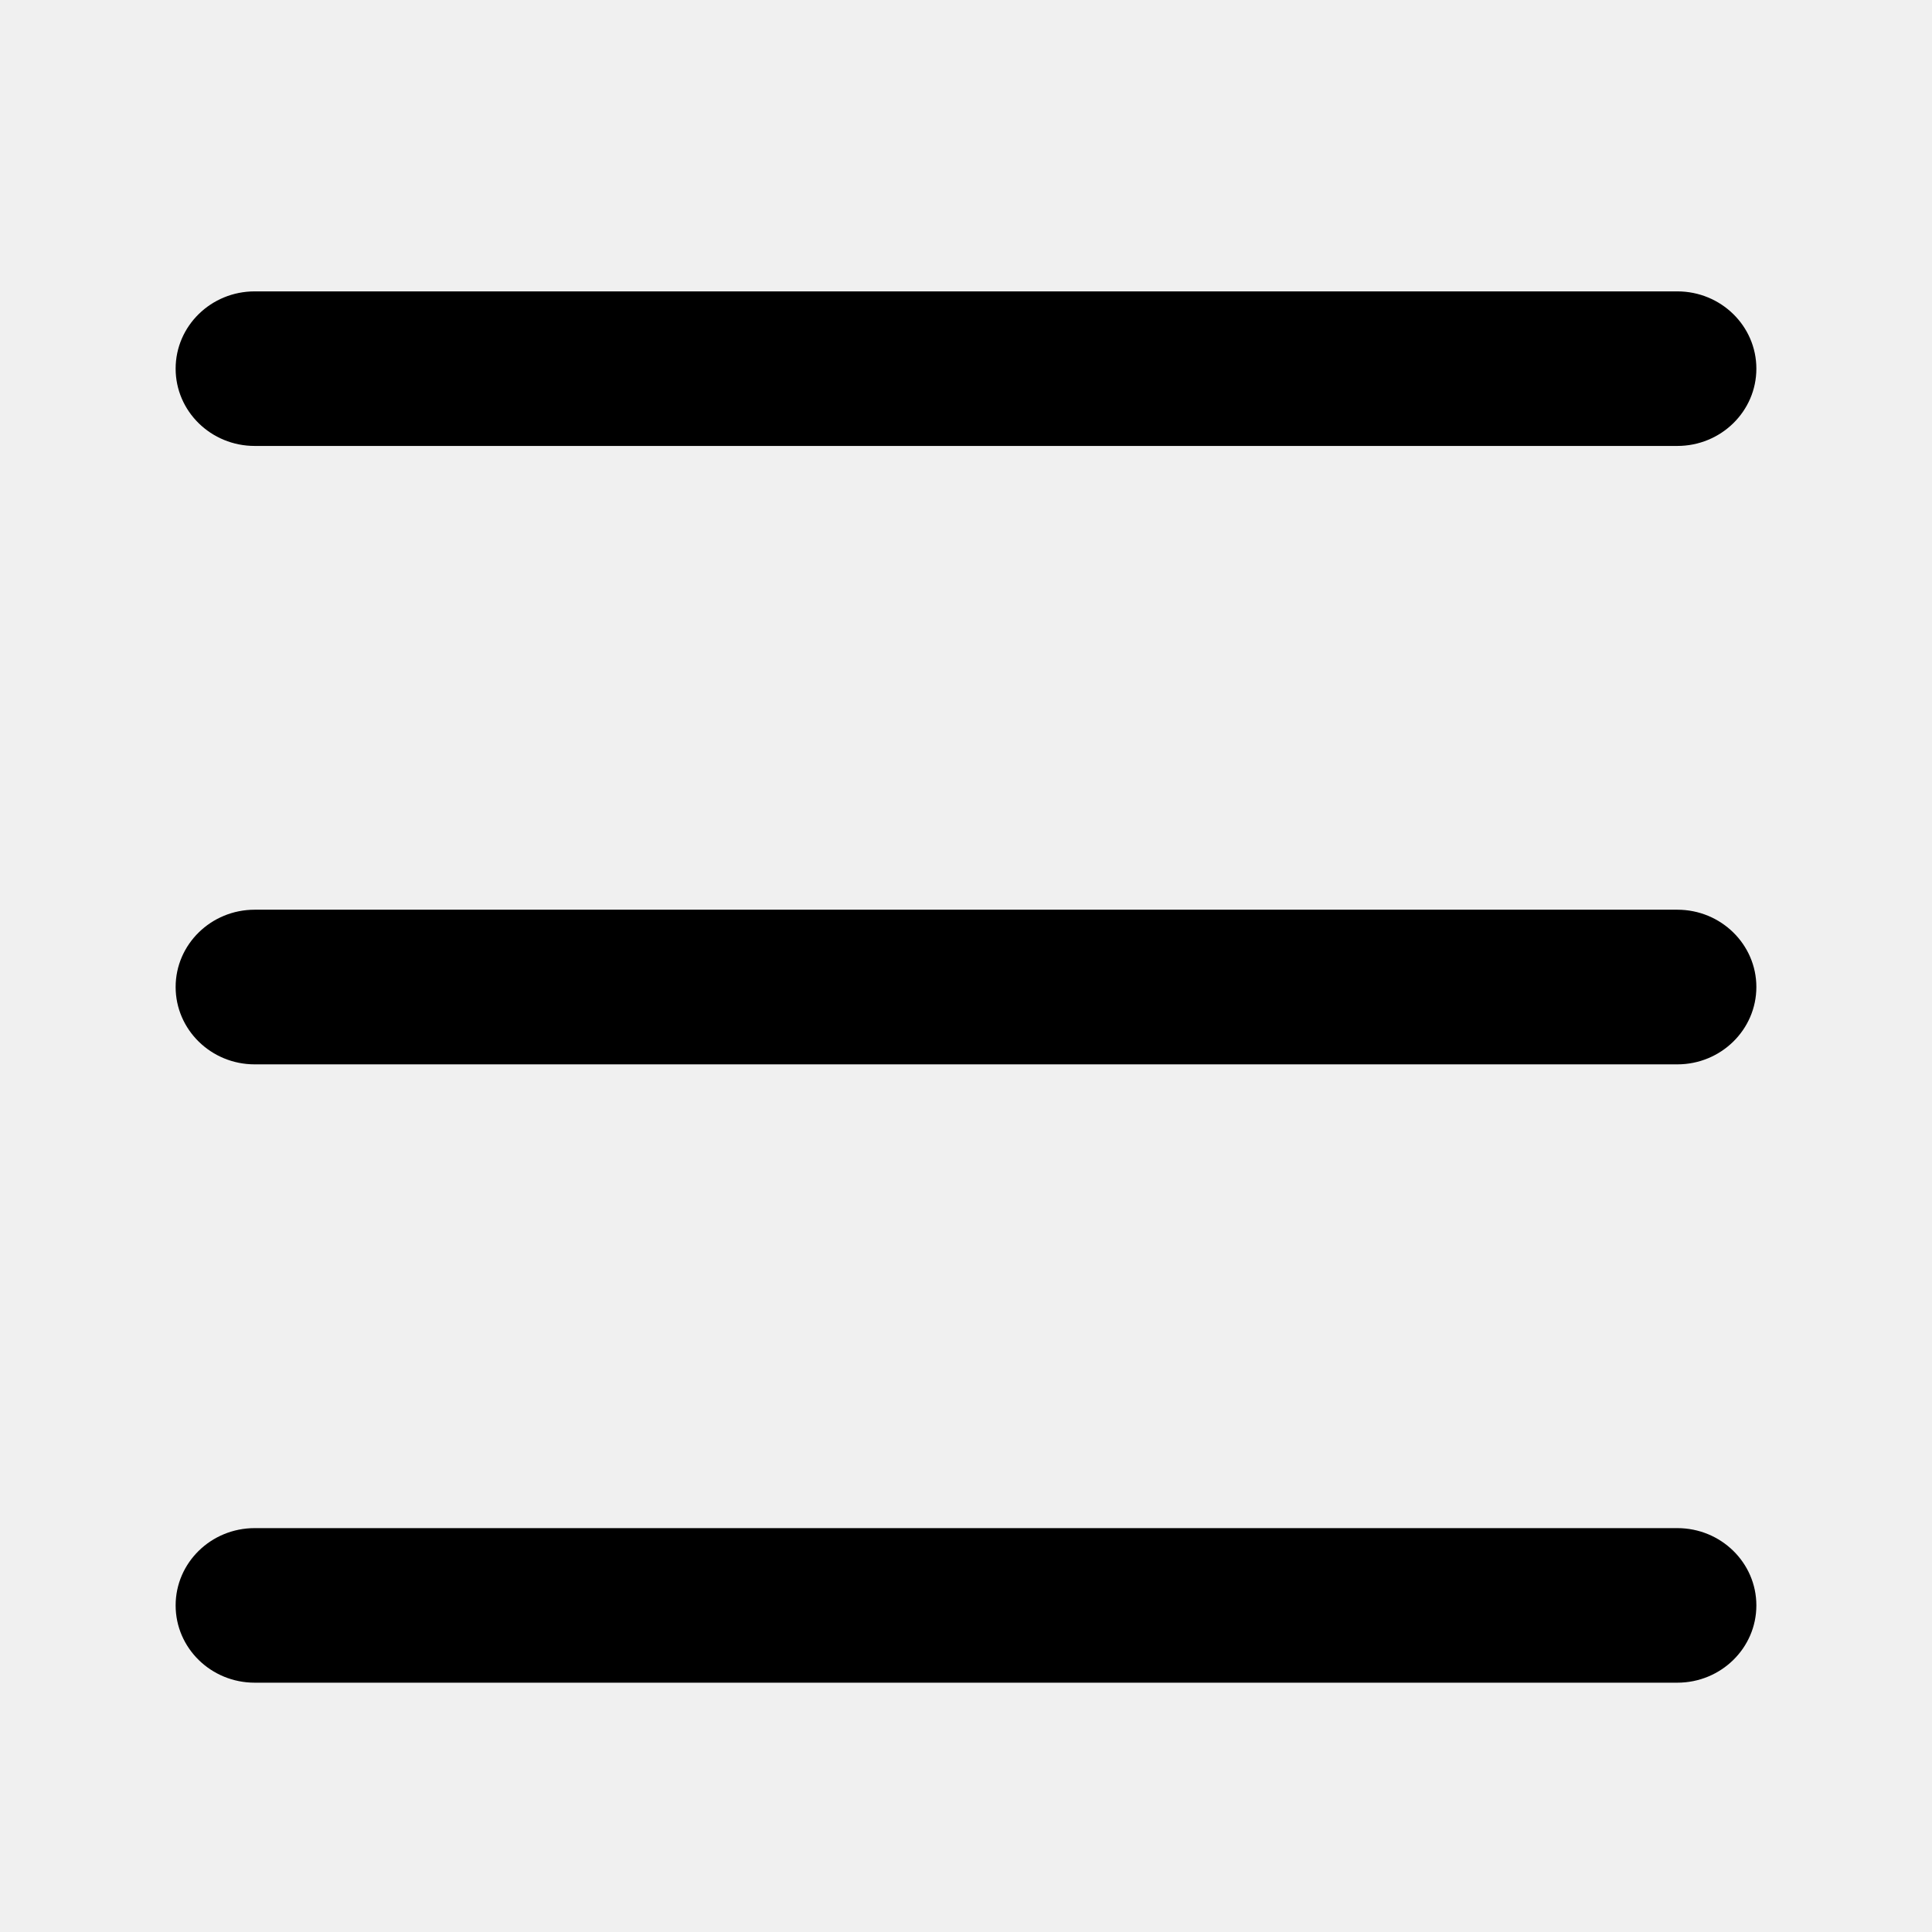
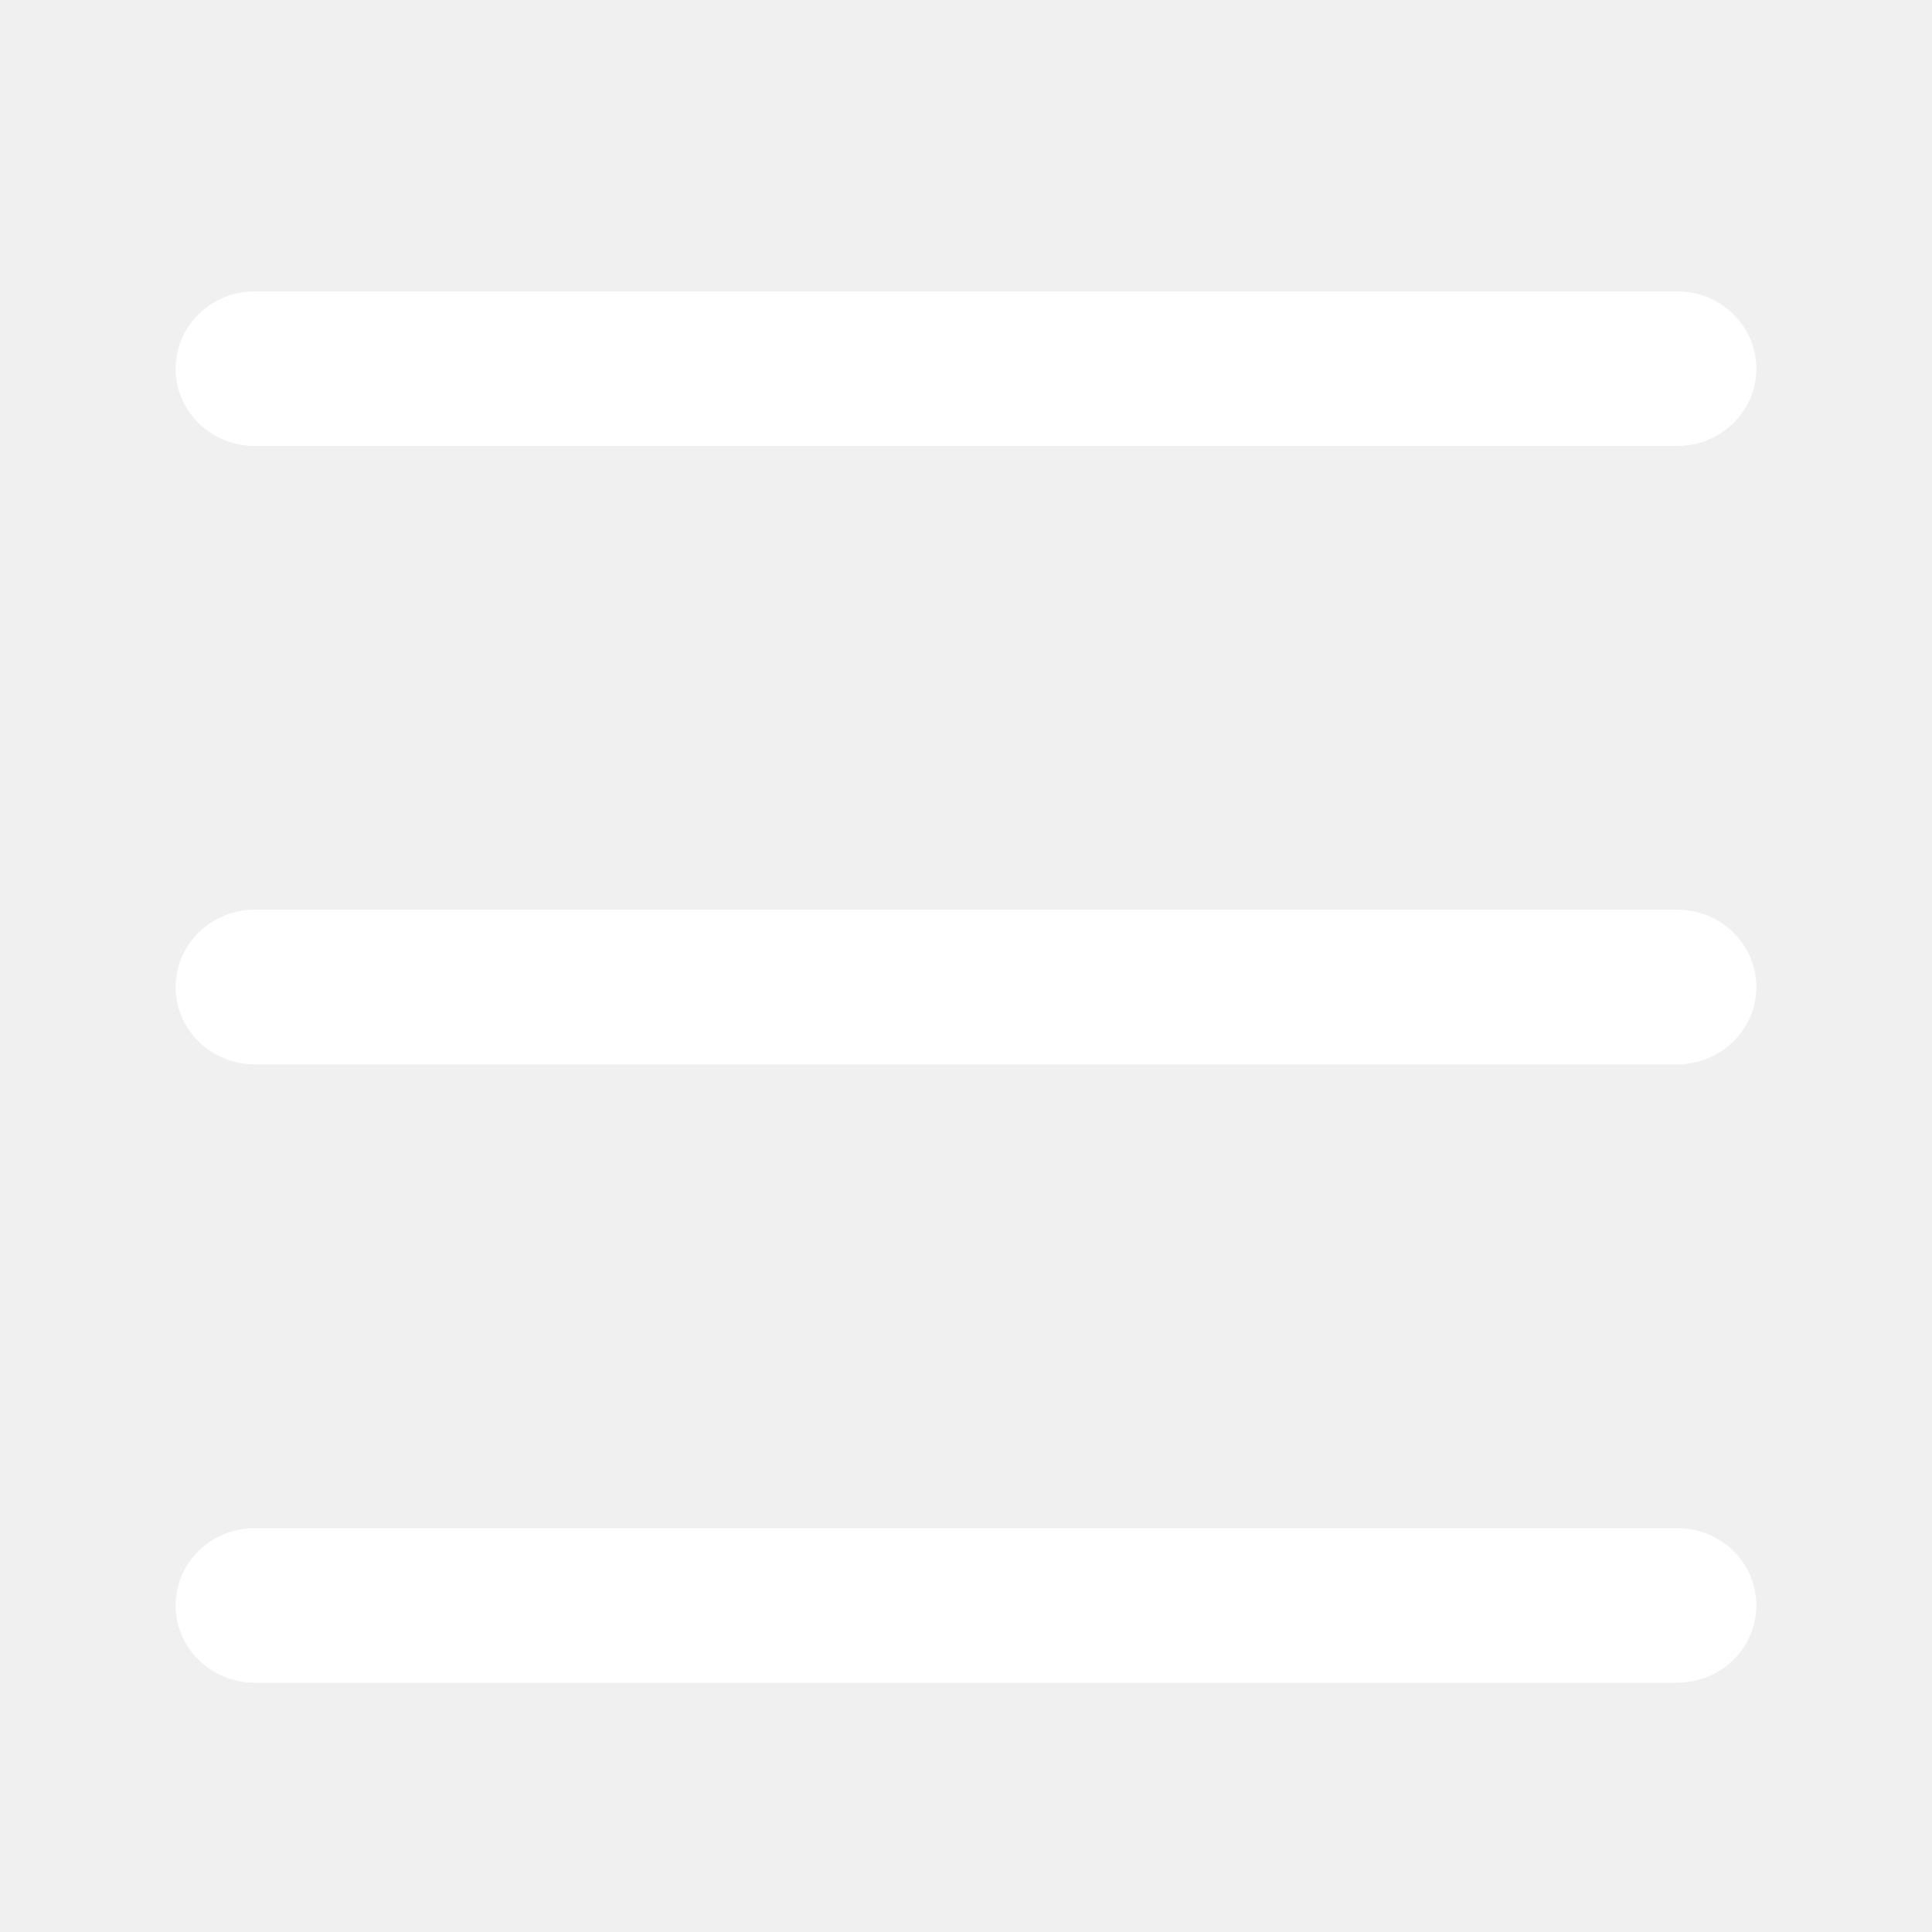
- <svg xmlns="http://www.w3.org/2000/svg" width="22" height="22" viewBox="0 0 22 22" fill="none">
-   <path d="M19.1 17.401H2.9C2.403 17.401 2 17.795 2 18.281C2 18.767 2.403 19.161 2.9 19.161H19.1C19.597 19.161 20 18.767 20 18.281C20 17.795 19.597 17.401 19.1 17.401ZM2.9 5.078H19.1C19.597 5.078 20 4.684 20 4.198C20 3.712 19.597 3.318 19.1 3.318H2.9C2.403 3.318 2 3.712 2 4.198C2 4.684 2.403 5.078 2.9 5.078ZM19.1 10.359H2.9C2.403 10.359 2 10.754 2 11.239C2 11.725 2.403 12.12 2.9 12.12H19.1C19.597 12.12 20 11.725 20 11.239C20 10.754 19.597 10.359 19.1 10.359Z" fill="#000" />
+ <svg xmlns="http://www.w3.org/2000/svg" width="22" height="22" viewBox="0 0 22 22" fill="#ffffff">
+   <path d="M19.1 17.401H2.9C2.403 17.401 2 17.795 2 18.281C2 18.767 2.403 19.161 2.9 19.161H19.1C19.597 19.161 20 18.767 20 18.281C20 17.795 19.597 17.401 19.1 17.401ZM2.9 5.078H19.1C19.597 5.078 20 4.684 20 4.198C20 3.712 19.597 3.318 19.1 3.318H2.9C2.403 3.318 2 3.712 2 4.198C2 4.684 2.403 5.078 2.9 5.078ZM19.1 10.359H2.9C2.403 10.359 2 10.754 2 11.239C2 11.725 2.403 12.12 2.9 12.12H19.1C19.597 12.12 20 11.725 20 11.239C20 10.754 19.597 10.359 19.1 10.359Z" fill="#ffffff" />
</svg>
